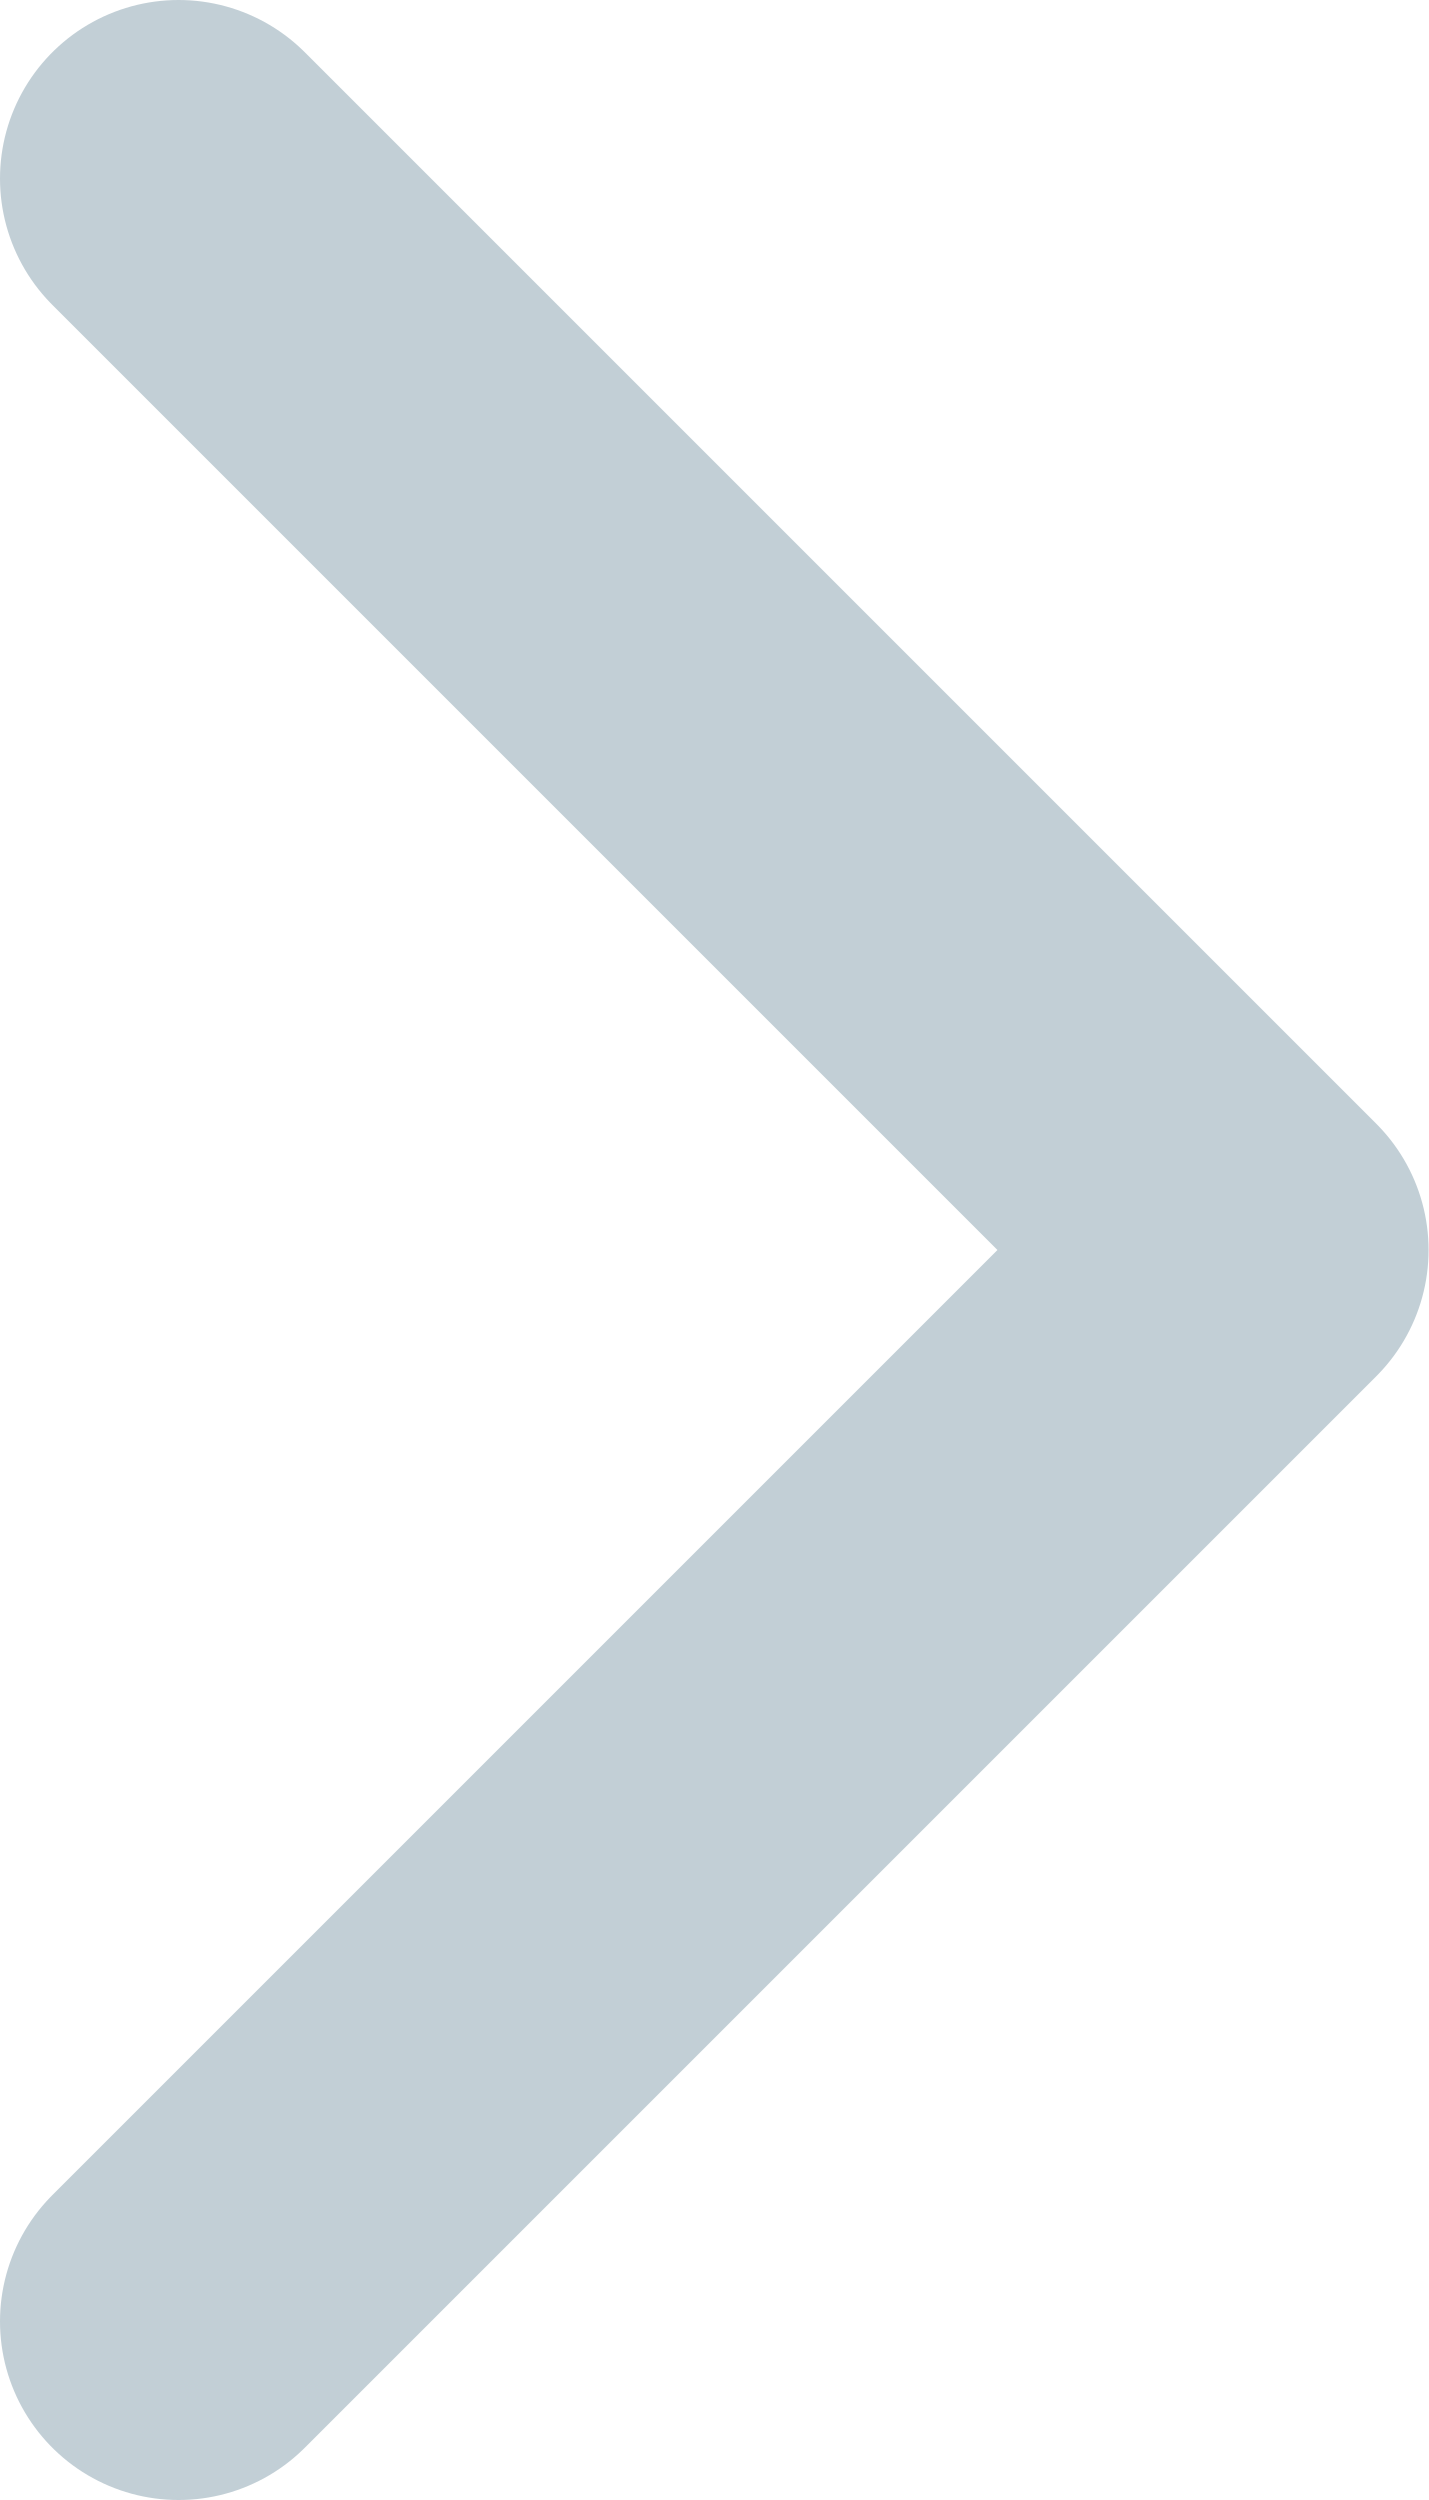
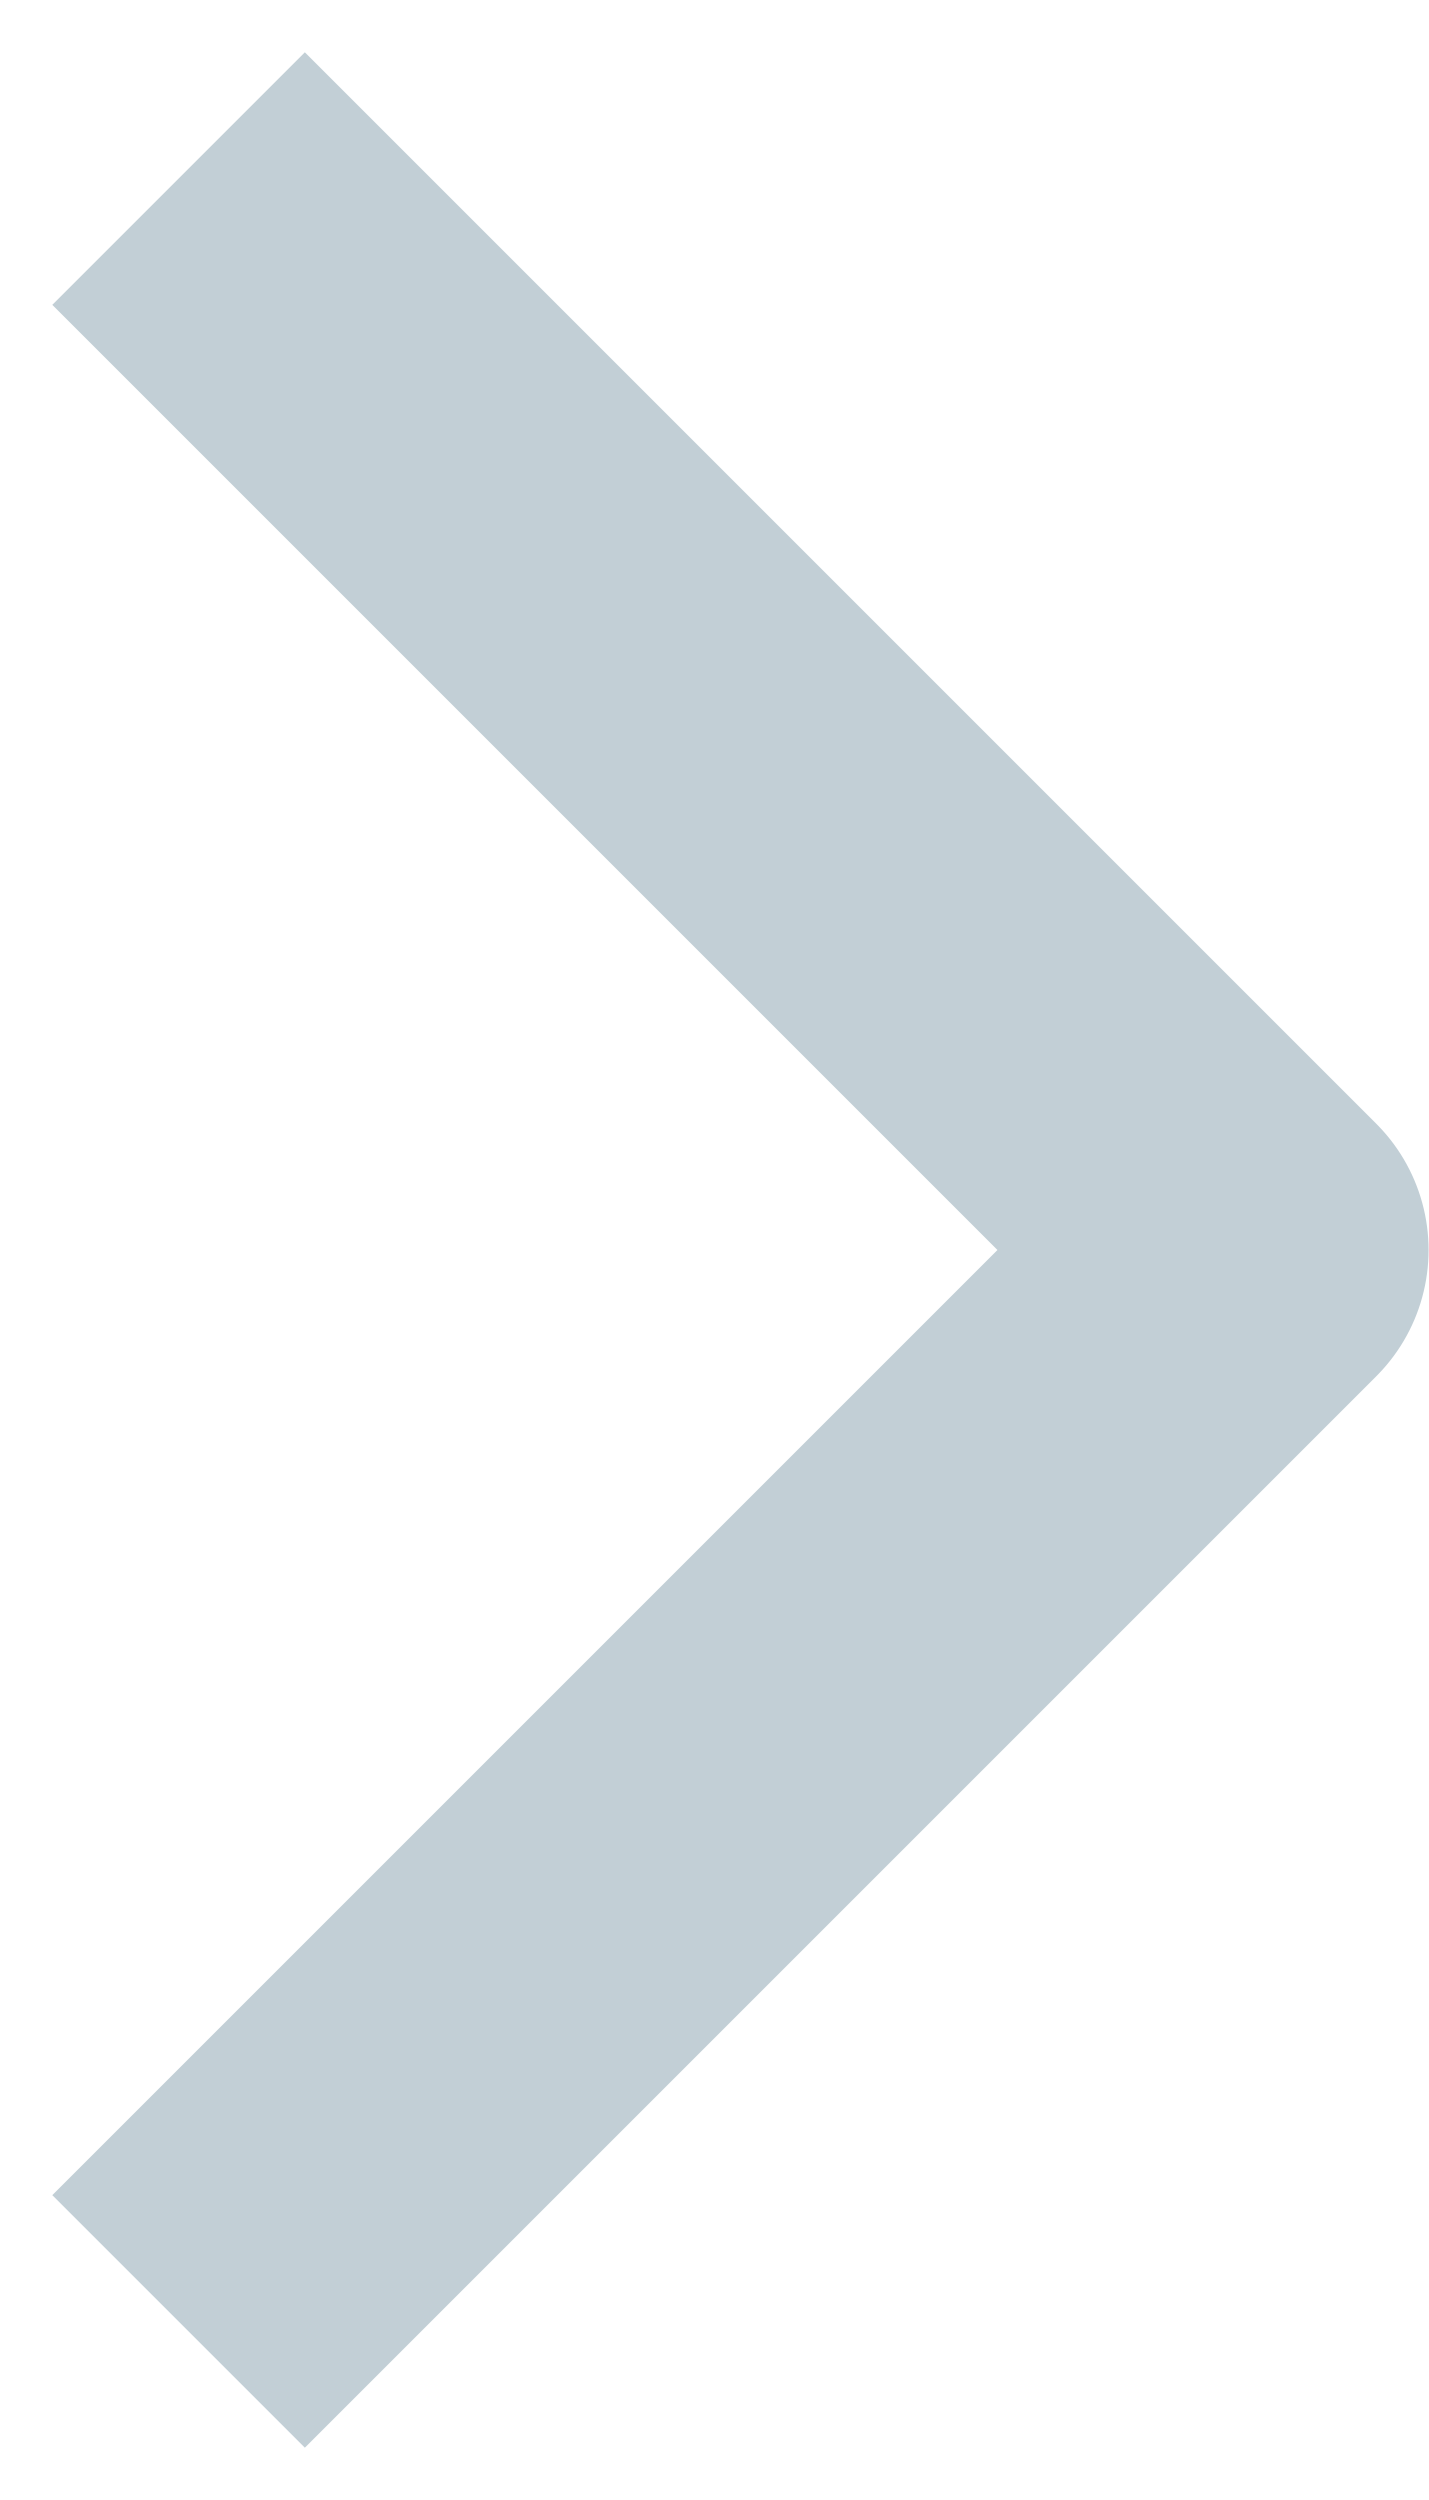
<svg xmlns="http://www.w3.org/2000/svg" width="8" height="14" viewBox="0 0 8 14" fill="none">
-   <path d="M1 1L7 7L1 13" stroke="#C2CFD6" stroke-width="2" stroke-linecap="round" stroke-linejoin="round" />
+   <path d="M1 1L7 7L1 13" stroke="#C2CFD6" stroke-width="2" strokeLinecap="round" stroke-linejoin="round" />
</svg>
